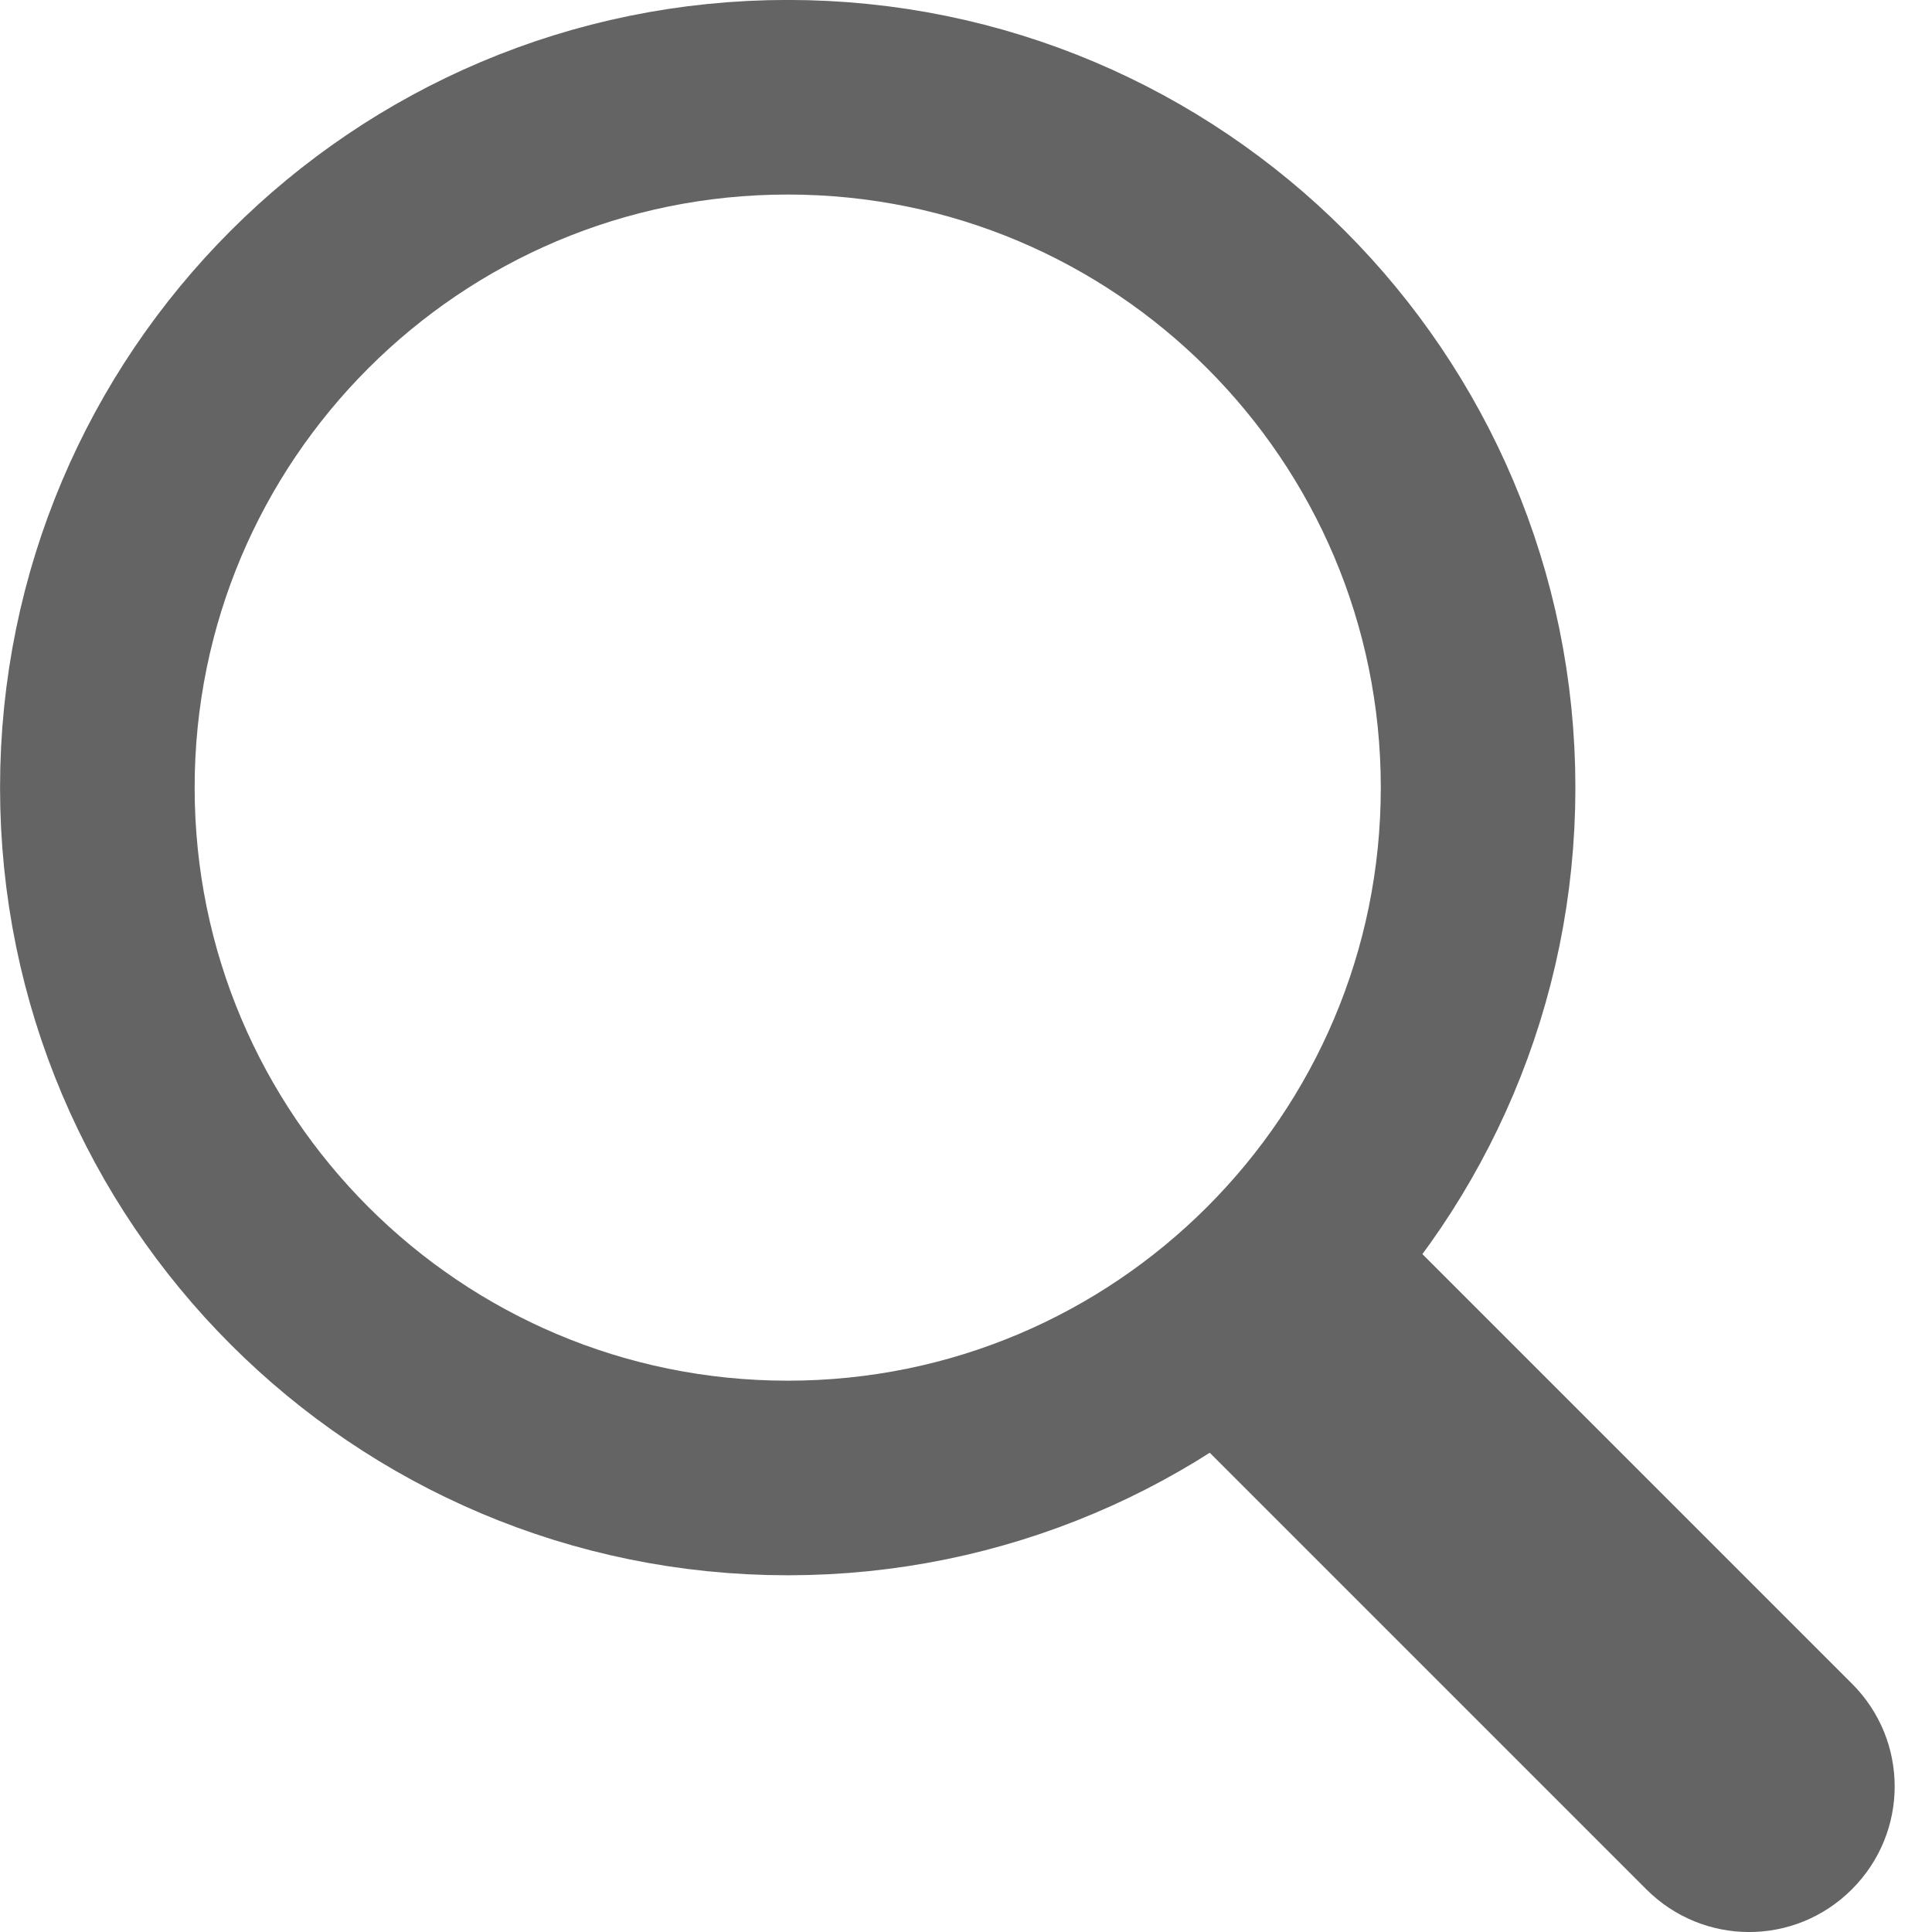
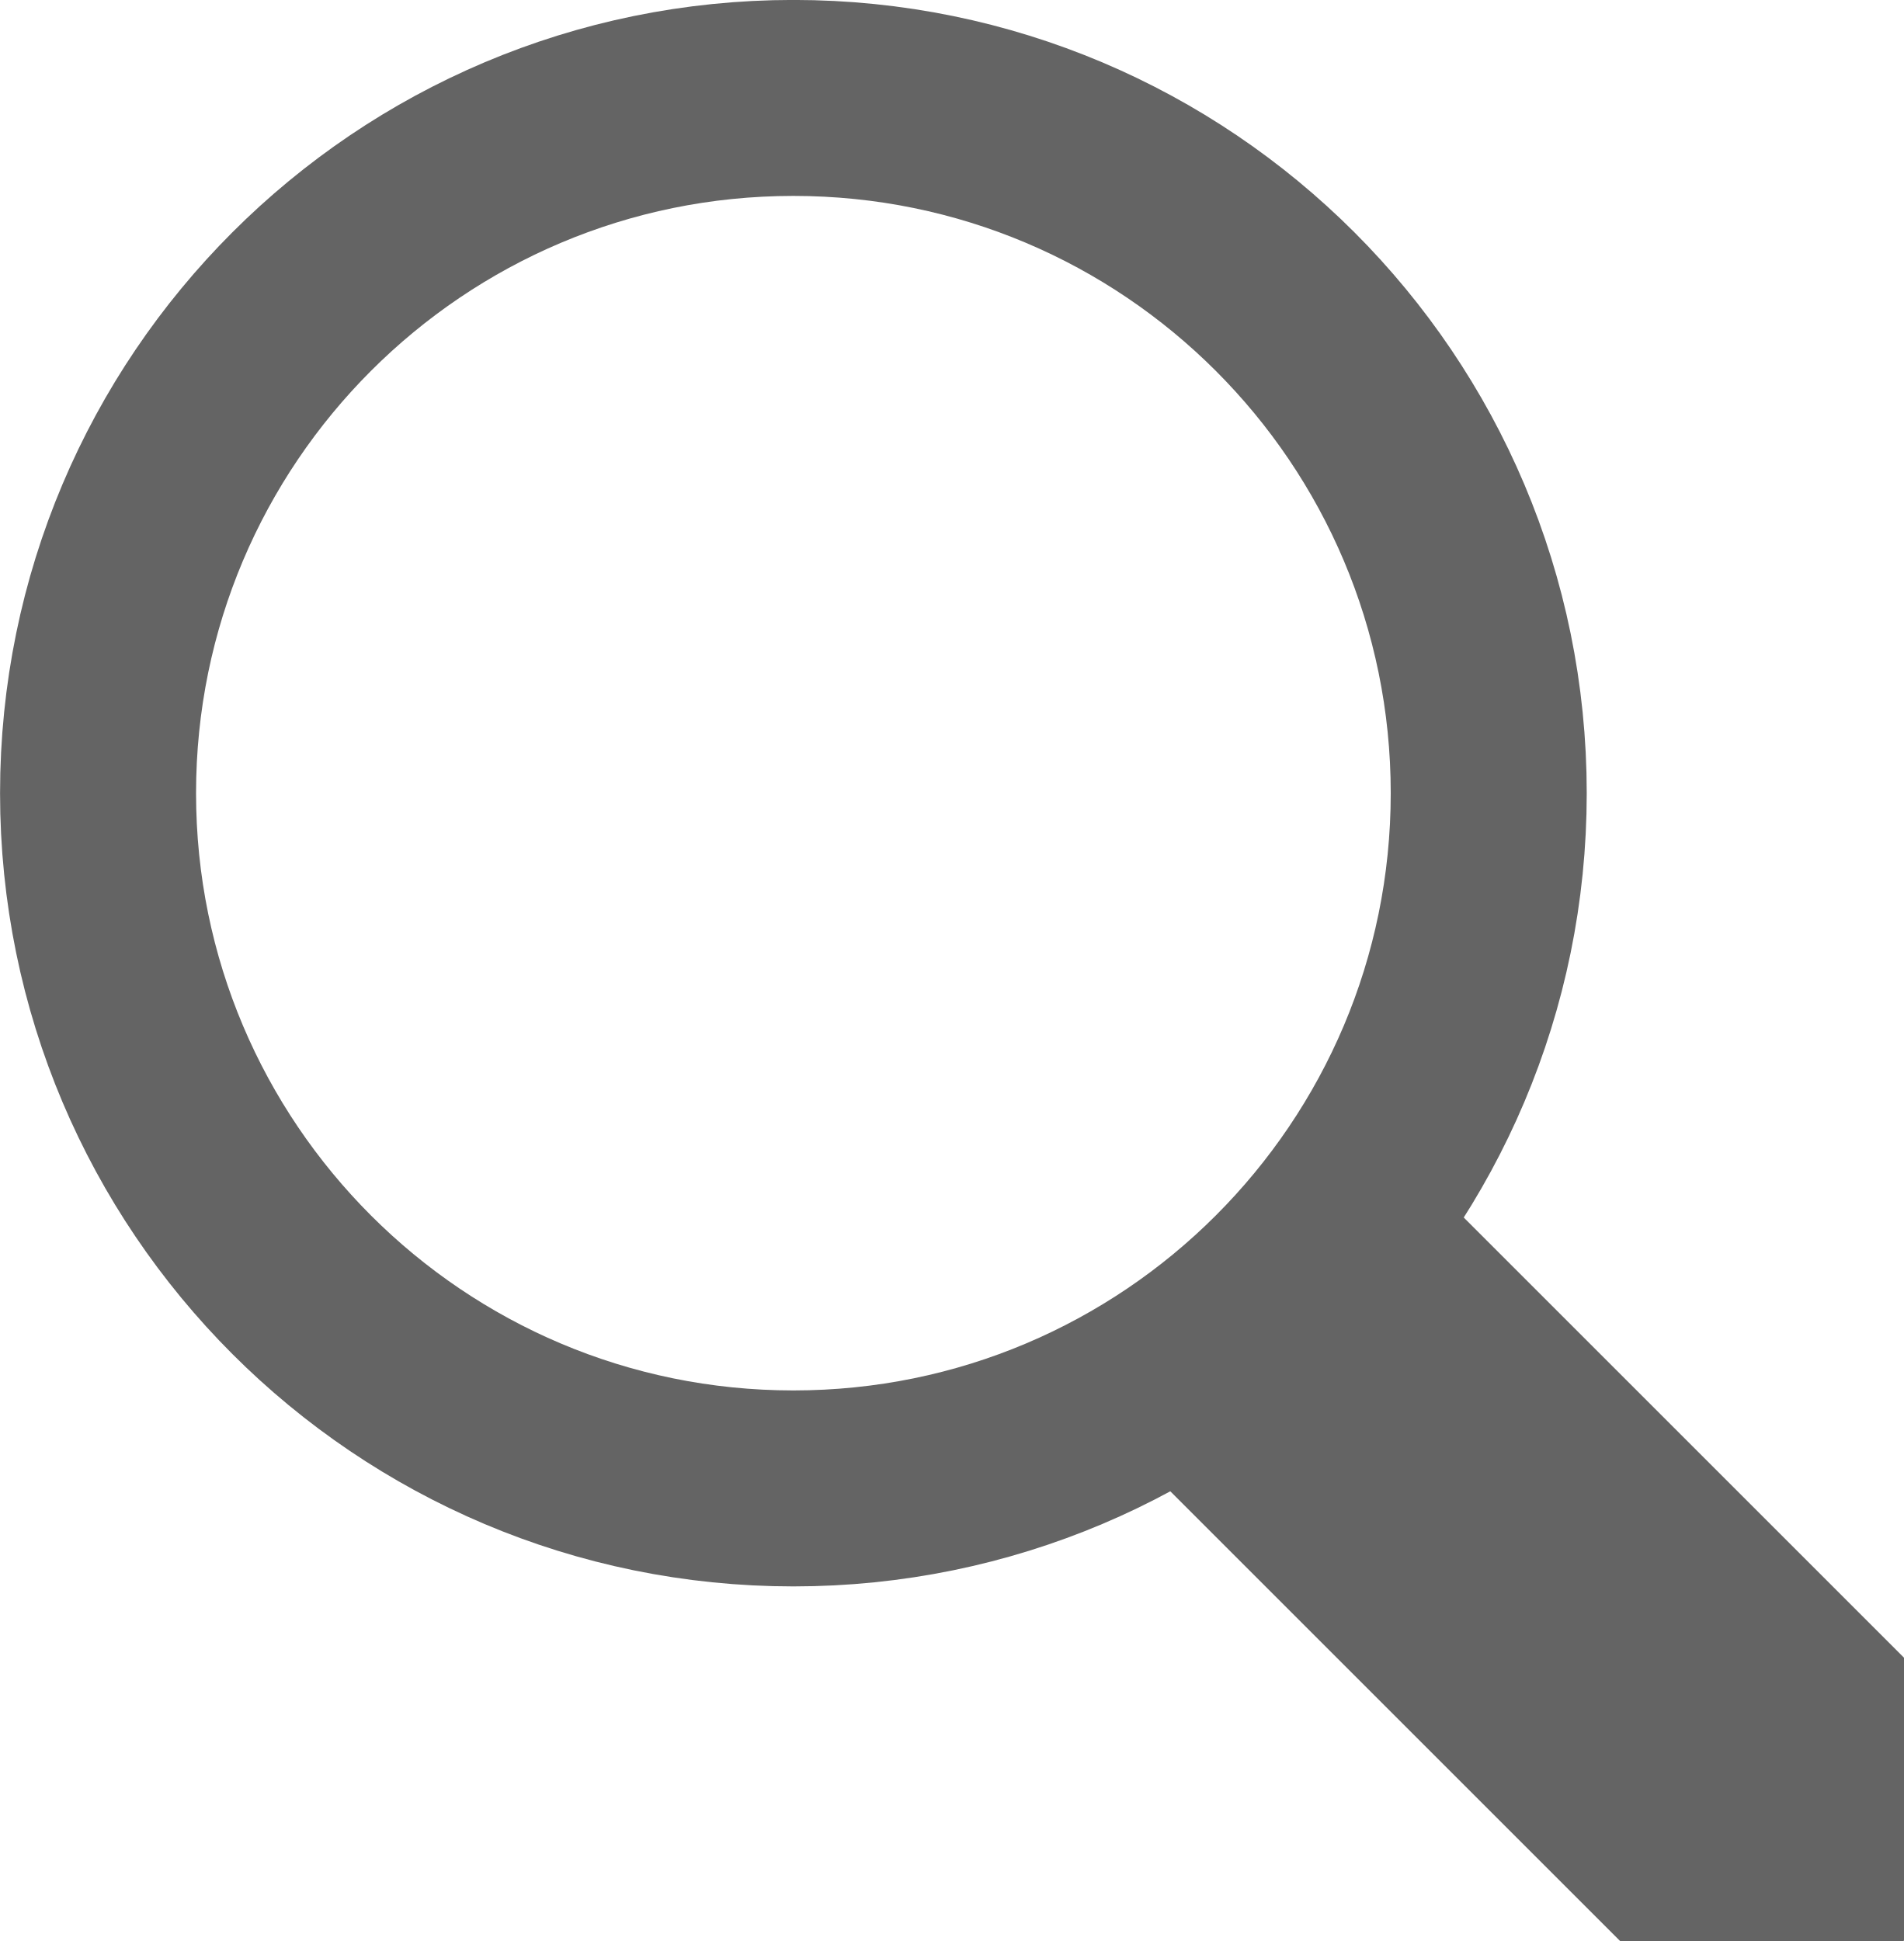
- <svg xmlns="http://www.w3.org/2000/svg" version="1.1" baseProfile="full" viewBox="0 0 18 18">
-   <path d="m12.923 11.354a6.132 6.131 0 0 1 -1.92 1.913l4.335 4.335c.531.531 1.386.531 1.916 0 .531-.531.531-1.386 0-1.916l-4.332-4.332z" fill="#646464" />
-   <path d="m.907 7.338a6.432 6.432 0 0 0 6.432 6.432 6.432 6.432 0 0 0 6.432 -6.432 6.432 6.432 0 0 0 -6.432 -6.432 6.432 6.432 0 0 0 -6.432 6.432z" fill="none" stroke="#646464" stroke-dashoffset="8" stroke-width="1.813" />
+ <svg xmlns="http://www.w3.org/2000/svg" baseProfile="full" fill="none" stroke="#646464">
+   <path d="M12.923 11.354a6.132 6.131 0 0 1-1.92 1.913l4.335 4.335c.531.531 1.386.531 1.917 0 .53-.53.53-1.385 0-1.916l-4.332-4.332z" fill="#646464" />
+   <path d="M.907 7.338a6.432 6.432 0 0 0 6.432 6.432 6.432 6.432 0 0 0 6.432-6.432A6.432 6.432 0 0 0 7.339.906 6.432 6.432 0 0 0 .907 7.338z" stroke-dashoffset="8" stroke-width="1.813" />
</svg>
